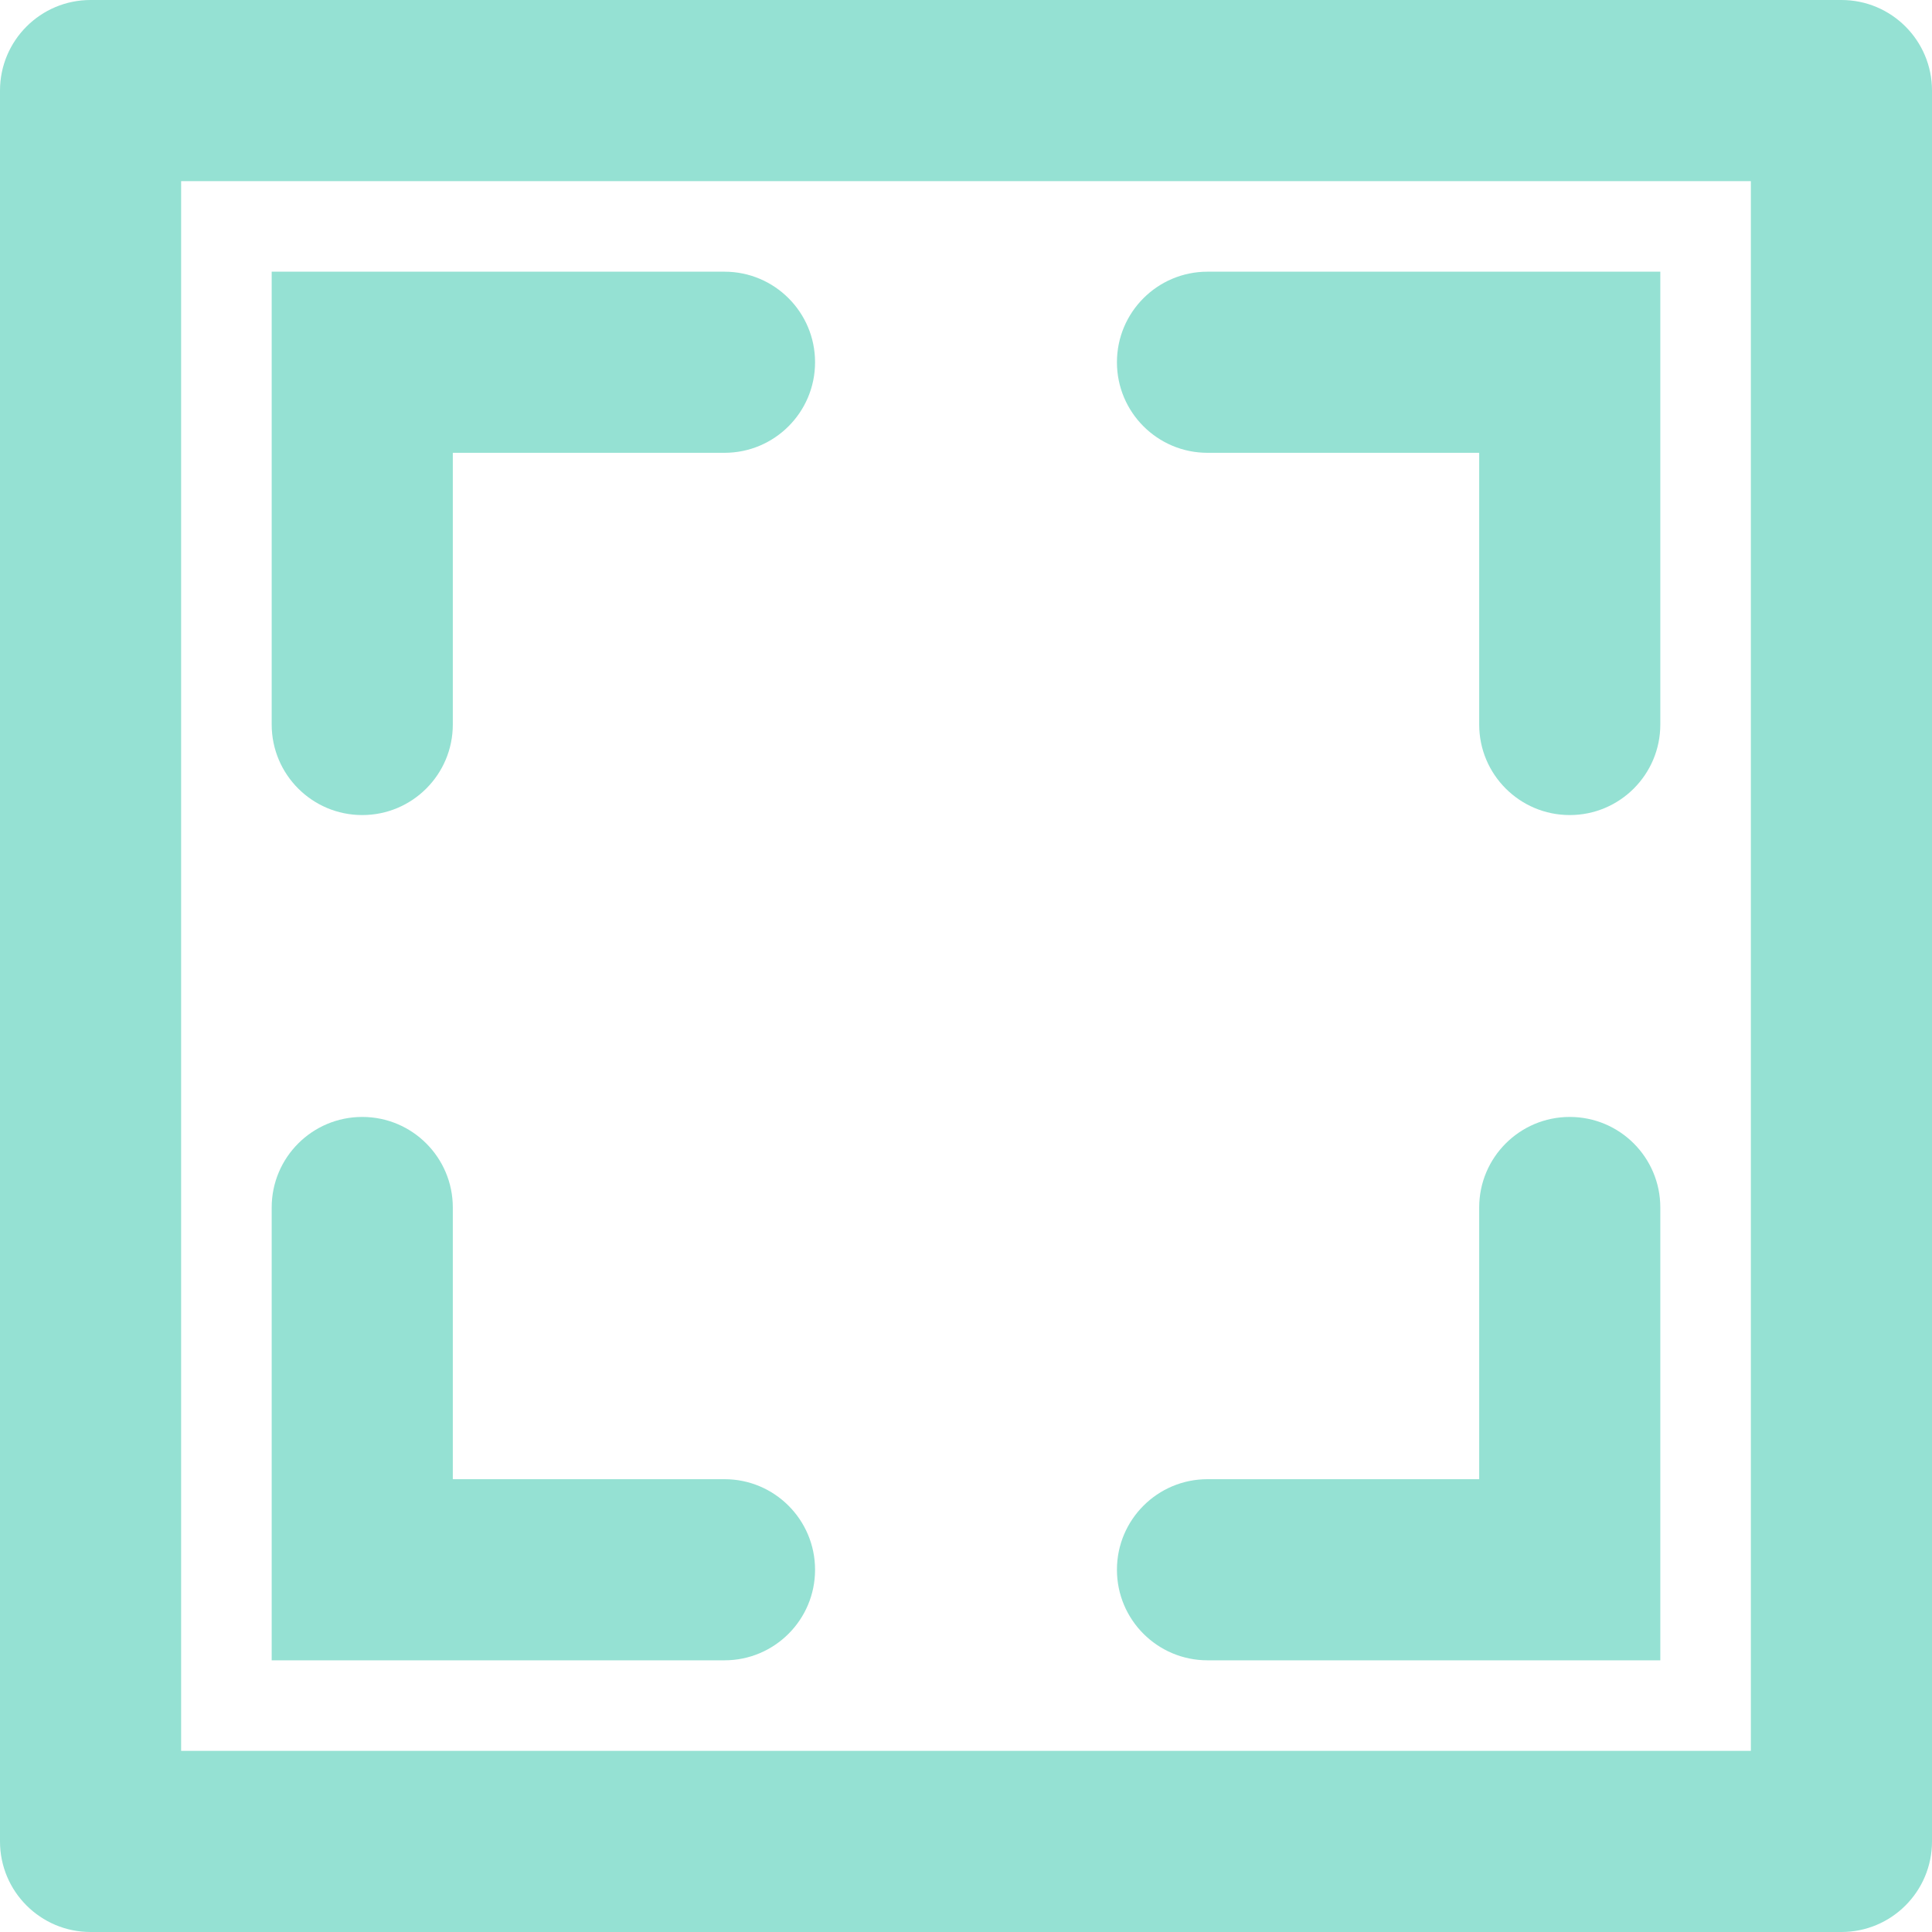
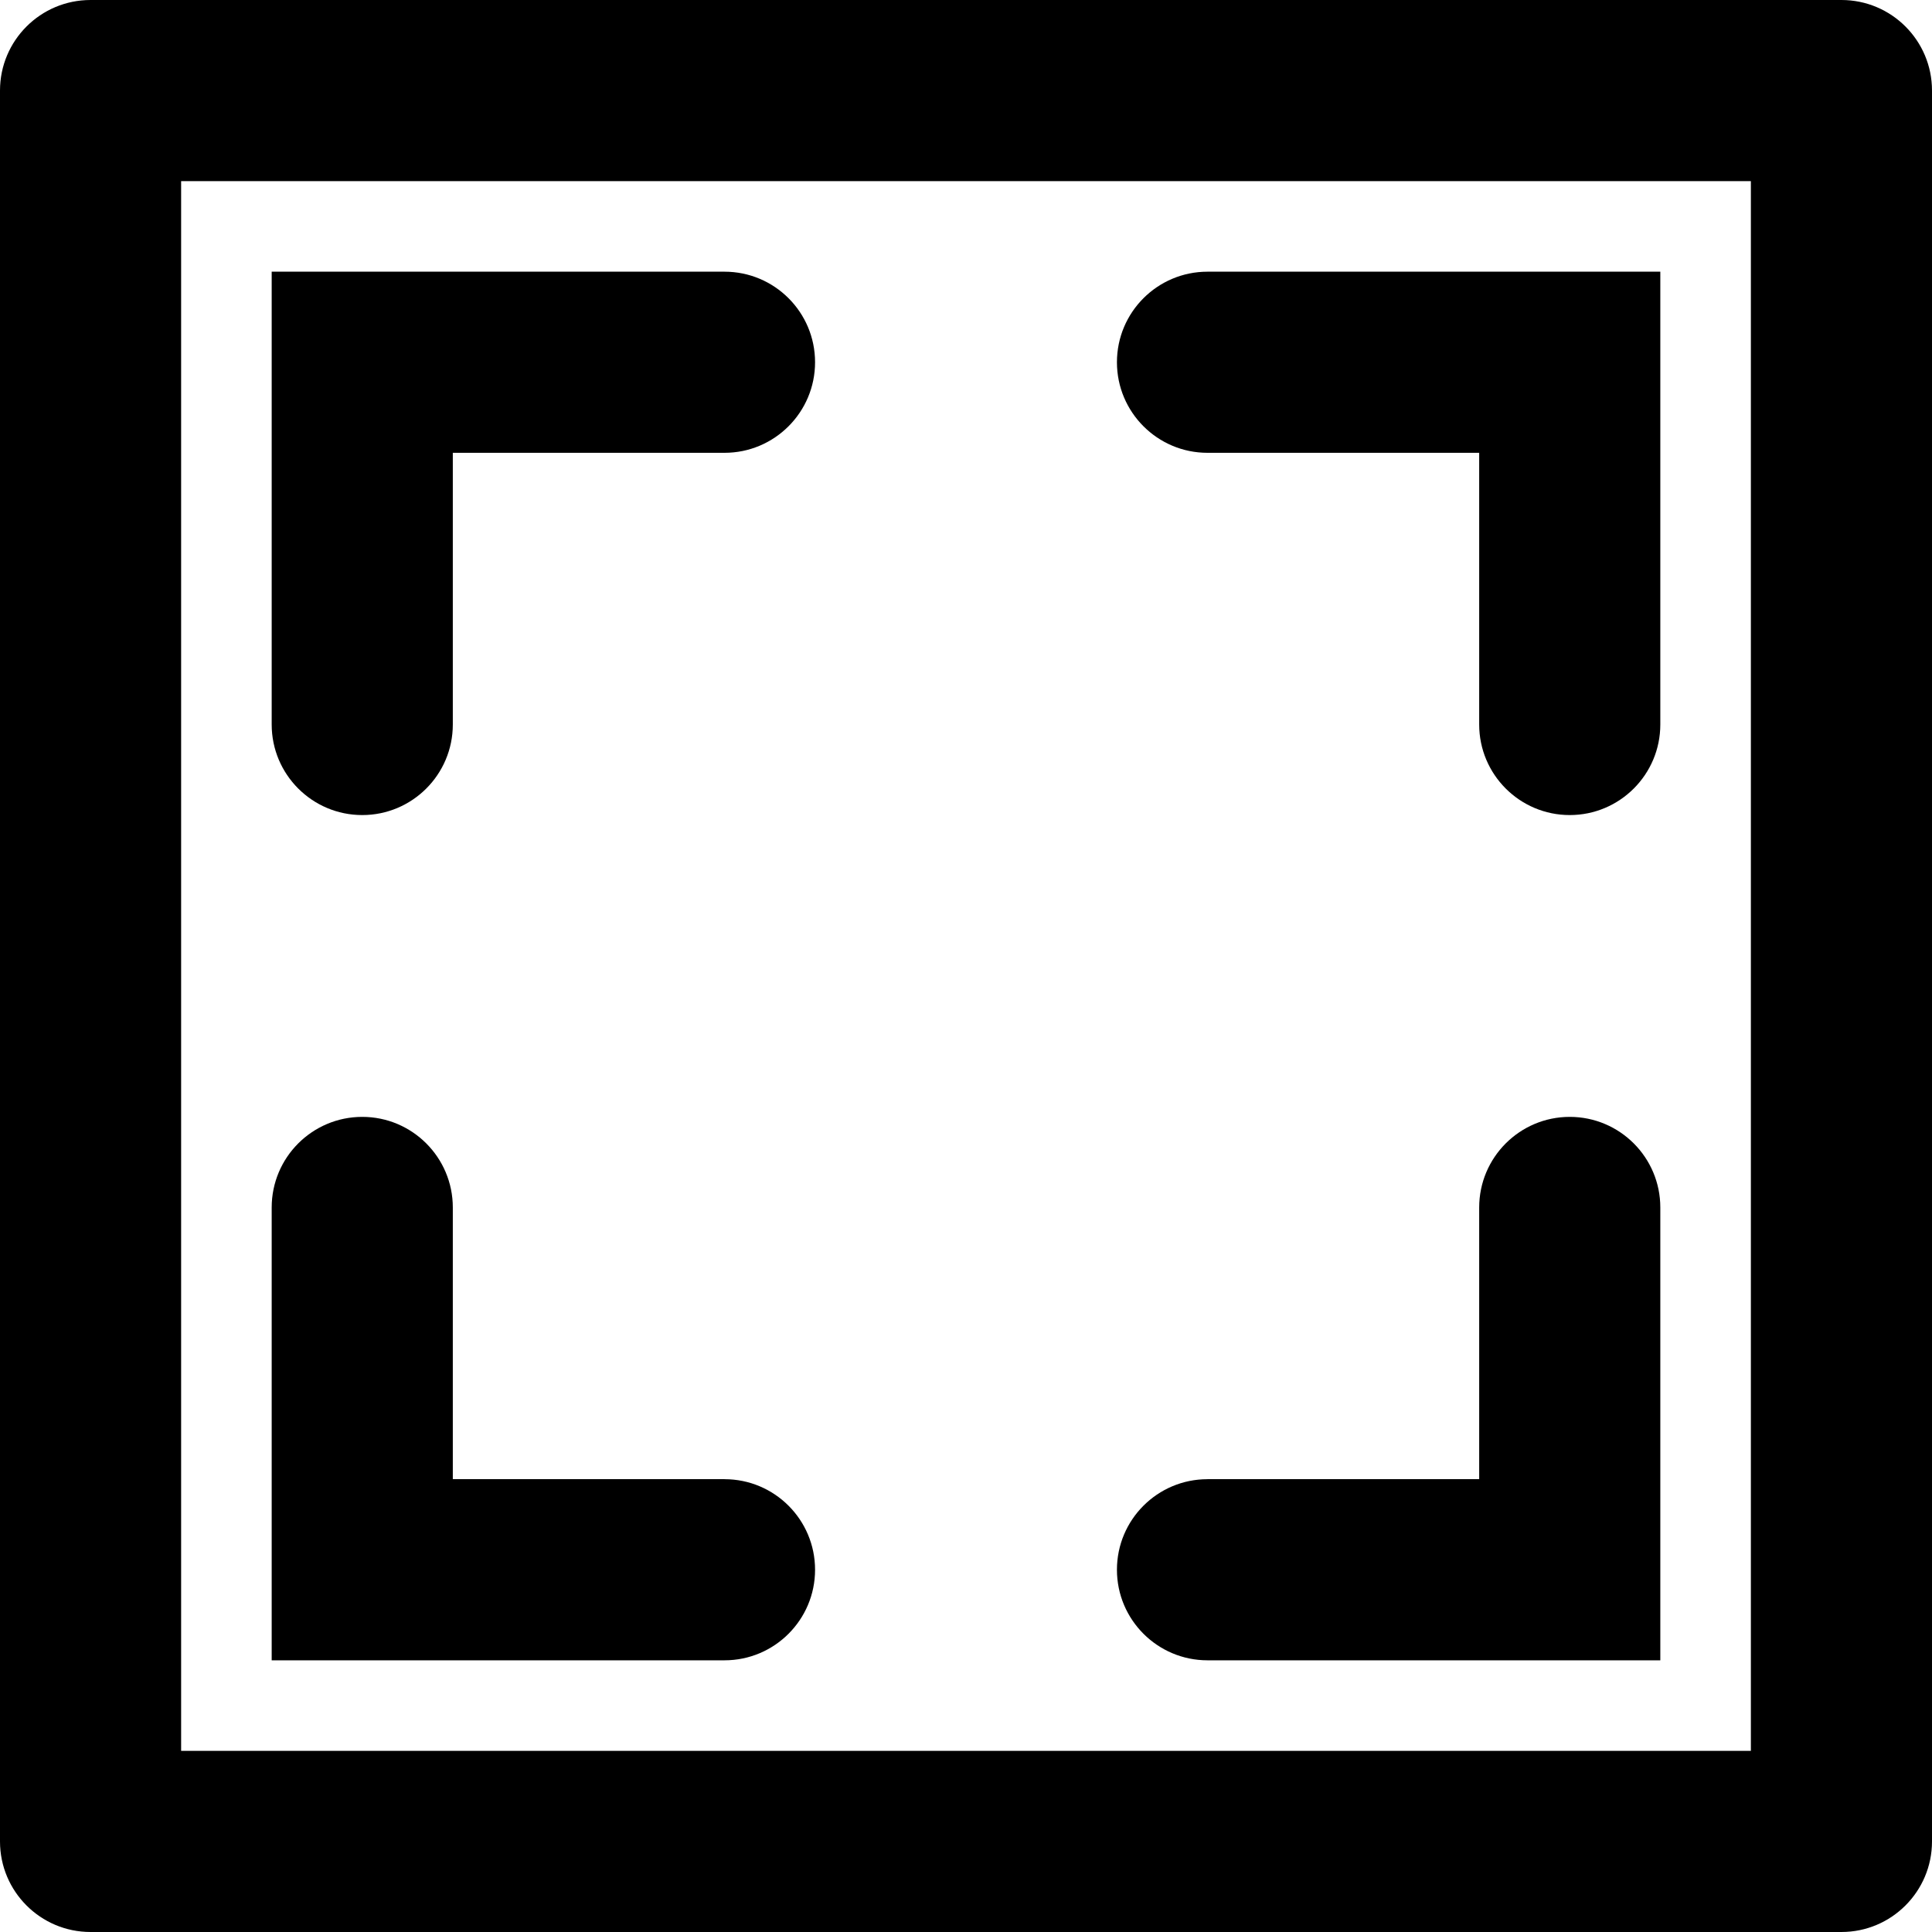
- <svg xmlns="http://www.w3.org/2000/svg" width="32" height="32" viewBox="0 0 32 32">
-   <defs>
-     <style>
-       .cls-1 {
-         fill: #95e1d3;
-         fill-rule: evenodd;
-       }
-     </style>
-   </defs>
-   <path id="IMAGE" class="cls-1" d="M1220.5,1428h-29a1.5,1.5,0,0,1-1.5-1.5v-29a1.5,1.5,0,0,1,1.5-1.5h29a1.5,1.5,0,0,1,1.5,1.5v29A1.5,1.5,0,0,1,1220.5,1428Zm-1.5-29h-26v26h26v-26Zm-22.5,1.5h5.5a1.5,1.5,0,0,1,0,3h-4.5v4.5h0a1.5,1.5,0,0,1-3,0h0v-5.5h0v-2h2Zm-2,15.5h0a1.5,1.5,0,0,1,3,0h0v4.5h4.5a1.5,1.5,0,0,1,0,3h-7.5v-2h0V1416Zm15.5-15.5h7.5v2h0v5.5h0a1.5,1.5,0,0,1-3,0h0v-4.5H1210A1.5,1.5,0,0,1,1210,1400.5Zm0,20h4.5V1416h0a1.5,1.5,0,0,1,3,0h0v5.5h0v2H1210A1.5,1.5,0,0,1,1210,1420.5Z" transform="translate(-1190 -1396)" />
+ <svg xmlns="http://www.w3.org/2000/svg" viewBox="0 0 32 32">
+   <path d="M30.500,32.000 L1.500,32.000 C0.671,32.000 -0.000,31.328 -0.000,30.500 L-0.000,1.500 C-0.000,0.671 0.671,0.000 1.500,0.000 L30.500,0.000 C31.328,0.000 32.000,0.671 32.000,1.500 L32.000,30.500 C32.000,31.328 31.328,32.000 30.500,32.000 ZM29.000,3.000 L3.000,3.000 L3.000,29.000 L29.000,29.000 L29.000,3.000 ZM6.500,4.500 L12.000,4.500 L12.000,4.500 C12.828,4.500 13.500,5.171 13.500,6.000 C13.500,6.828 12.828,7.500 12.000,7.500 L12.000,7.500 L7.500,7.500 L7.500,12.000 L7.500,12.000 C7.500,12.828 6.828,13.500 6.000,13.500 C5.172,13.500 4.500,12.828 4.500,12.000 L4.500,12.000 L4.500,6.500 L4.500,6.500 L4.500,4.500 L6.500,4.500 L6.500,4.500 ZM4.500,20.000 L4.500,20.000 C4.500,19.171 5.172,18.499 6.000,18.499 C6.828,18.499 7.500,19.171 7.500,20.000 L7.500,20.000 L7.500,24.499 L12.000,24.499 L12.000,24.500 C12.828,24.500 13.500,25.171 13.500,26.000 C13.500,26.828 12.828,27.500 12.000,27.500 L12.000,27.500 L6.500,27.500 L6.500,27.500 L4.500,27.500 L4.500,25.500 L4.500,25.500 L4.500,20.000 ZM20.000,4.500 L20.000,4.500 L25.500,4.500 L25.500,4.500 L27.500,4.500 L27.500,6.500 L27.500,6.500 L27.500,12.000 L27.500,12.000 C27.500,12.828 26.828,13.500 26.000,13.500 C25.172,13.500 24.500,12.828 24.500,12.000 L24.500,12.000 L24.500,7.500 L20.000,7.500 L20.000,7.500 C19.172,7.500 18.500,6.828 18.500,6.000 C18.500,5.171 19.172,4.500 20.000,4.500 ZM20.000,24.500 L20.000,24.499 L24.500,24.499 L24.500,20.000 L24.500,20.000 C24.500,19.171 25.172,18.499 26.000,18.499 C26.828,18.499 27.500,19.171 27.500,20.000 L27.500,20.000 L27.500,25.500 L27.500,25.500 L27.500,27.500 L25.500,27.500 L25.500,27.500 L20.000,27.500 L20.000,27.500 C19.172,27.500 18.500,26.828 18.500,26.000 C18.500,25.171 19.172,24.500 20.000,24.500 Z" />
</svg>
